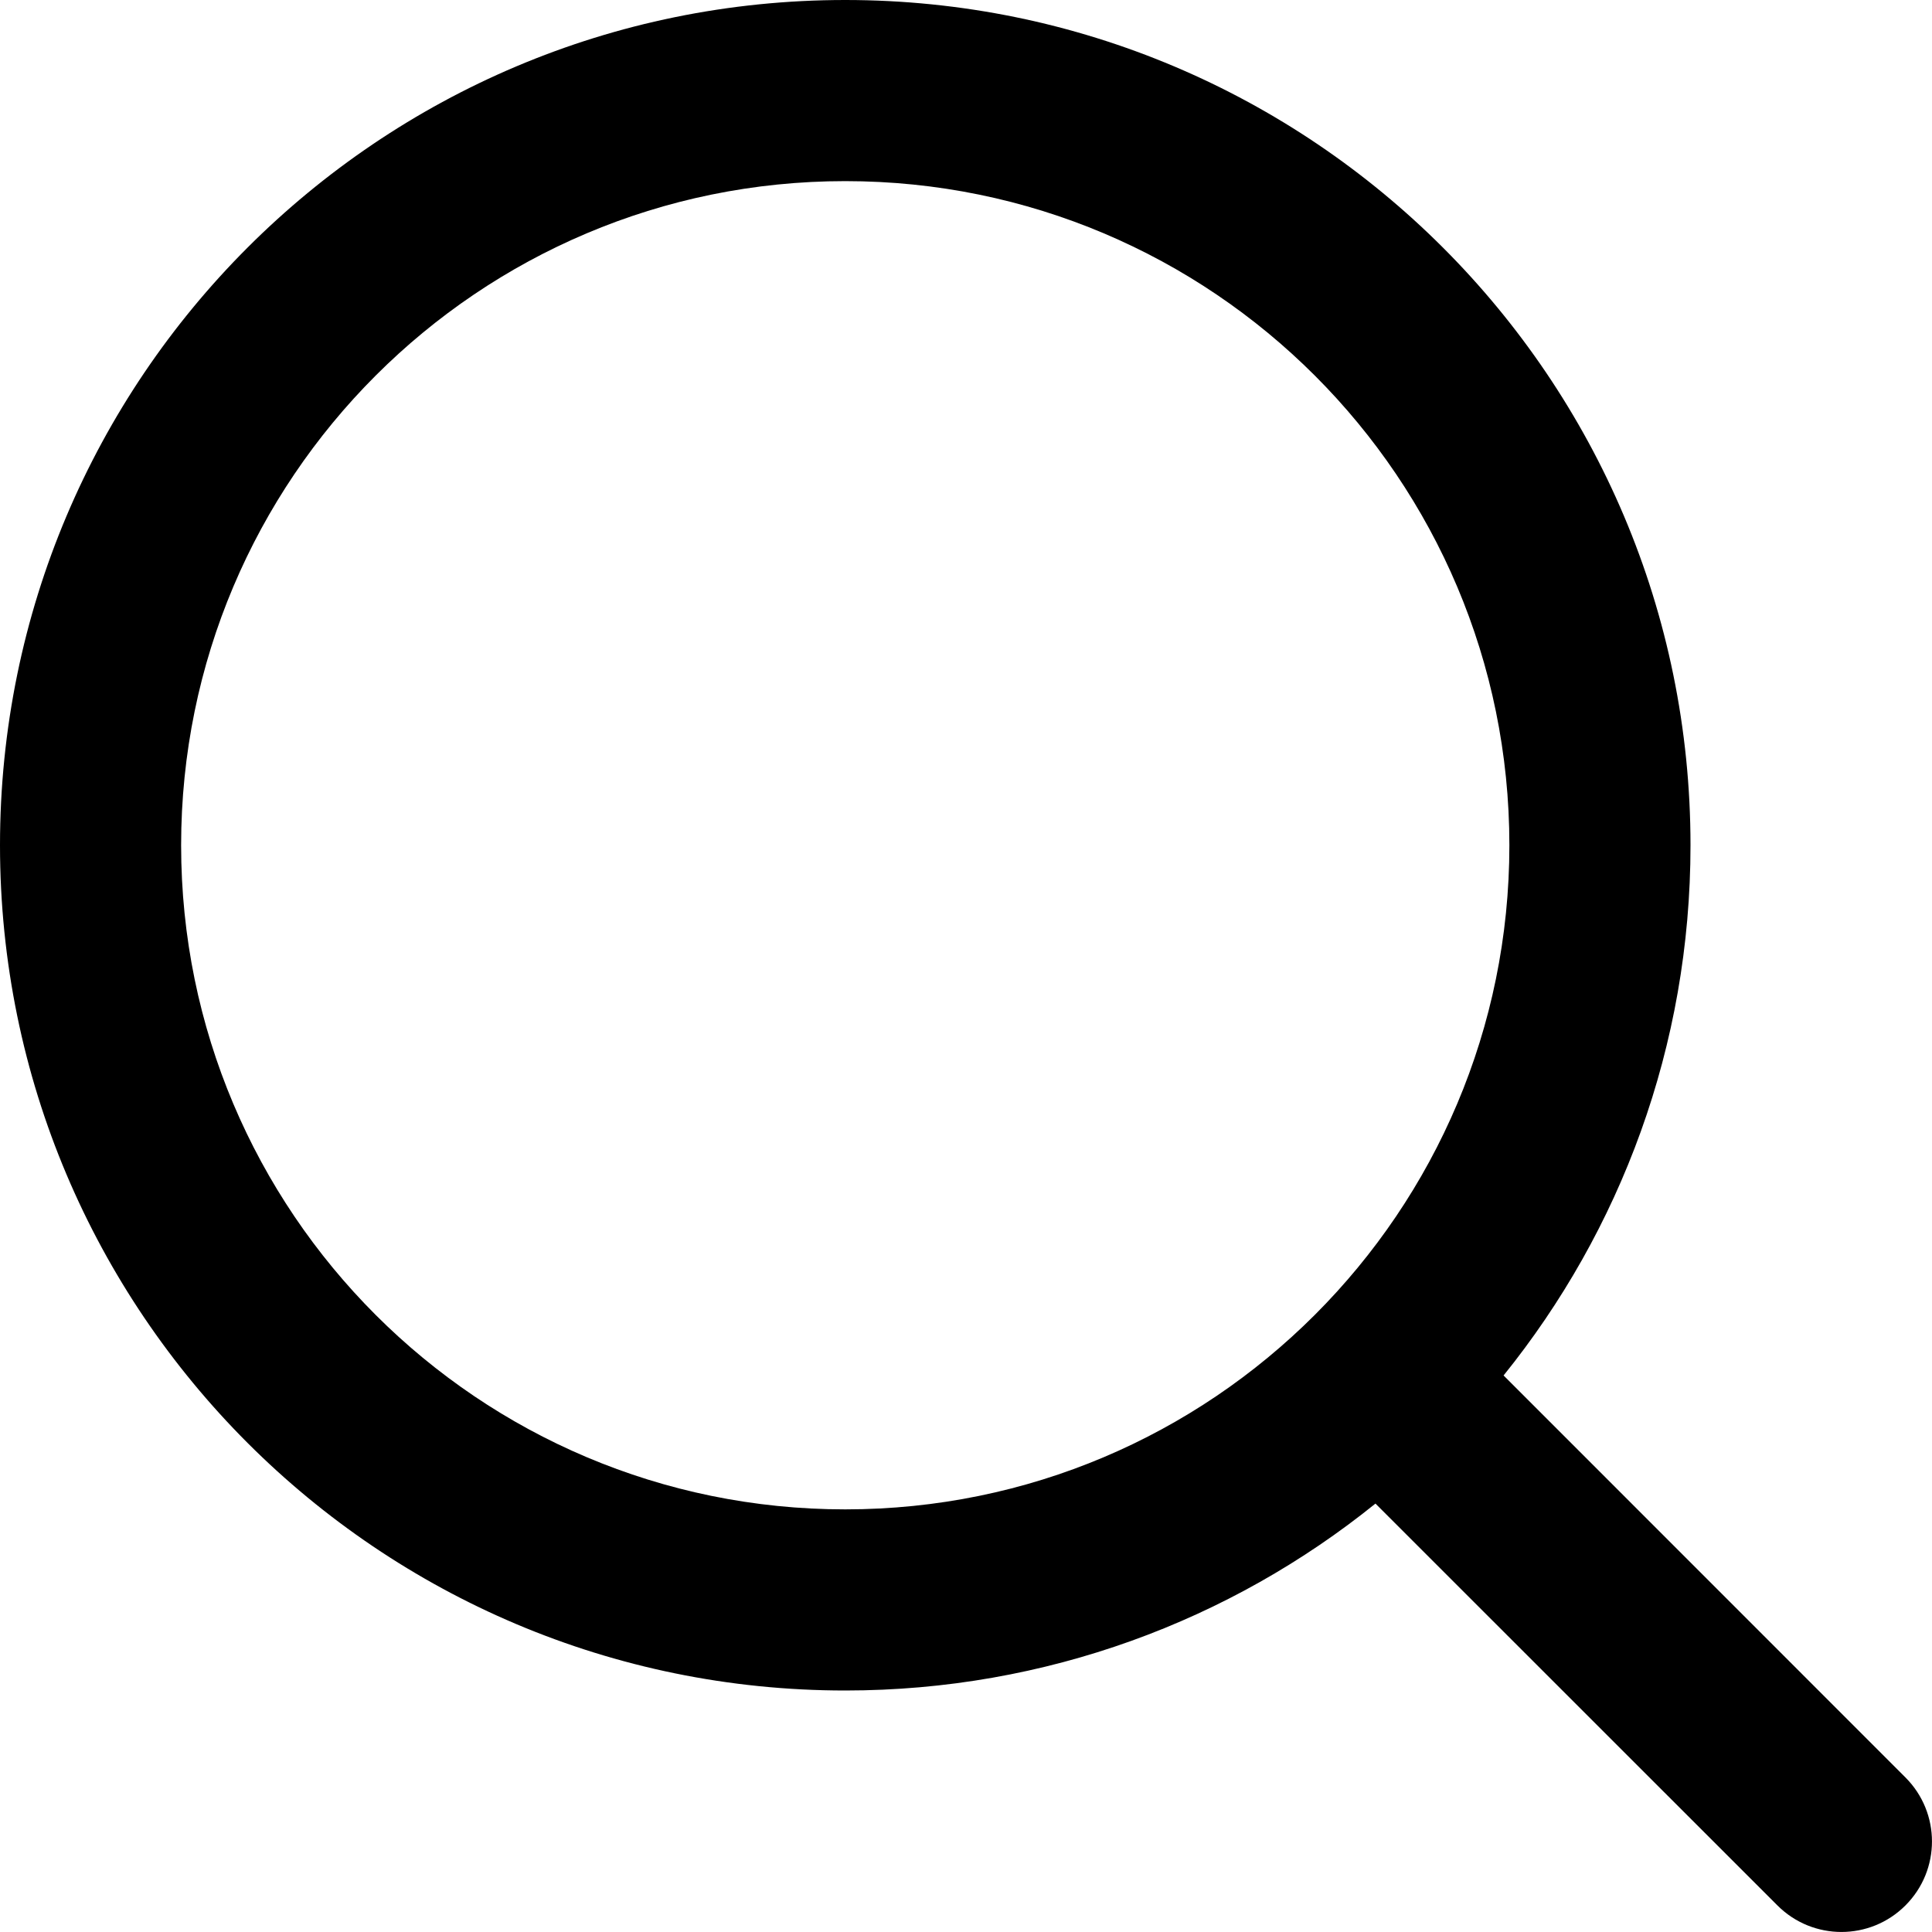
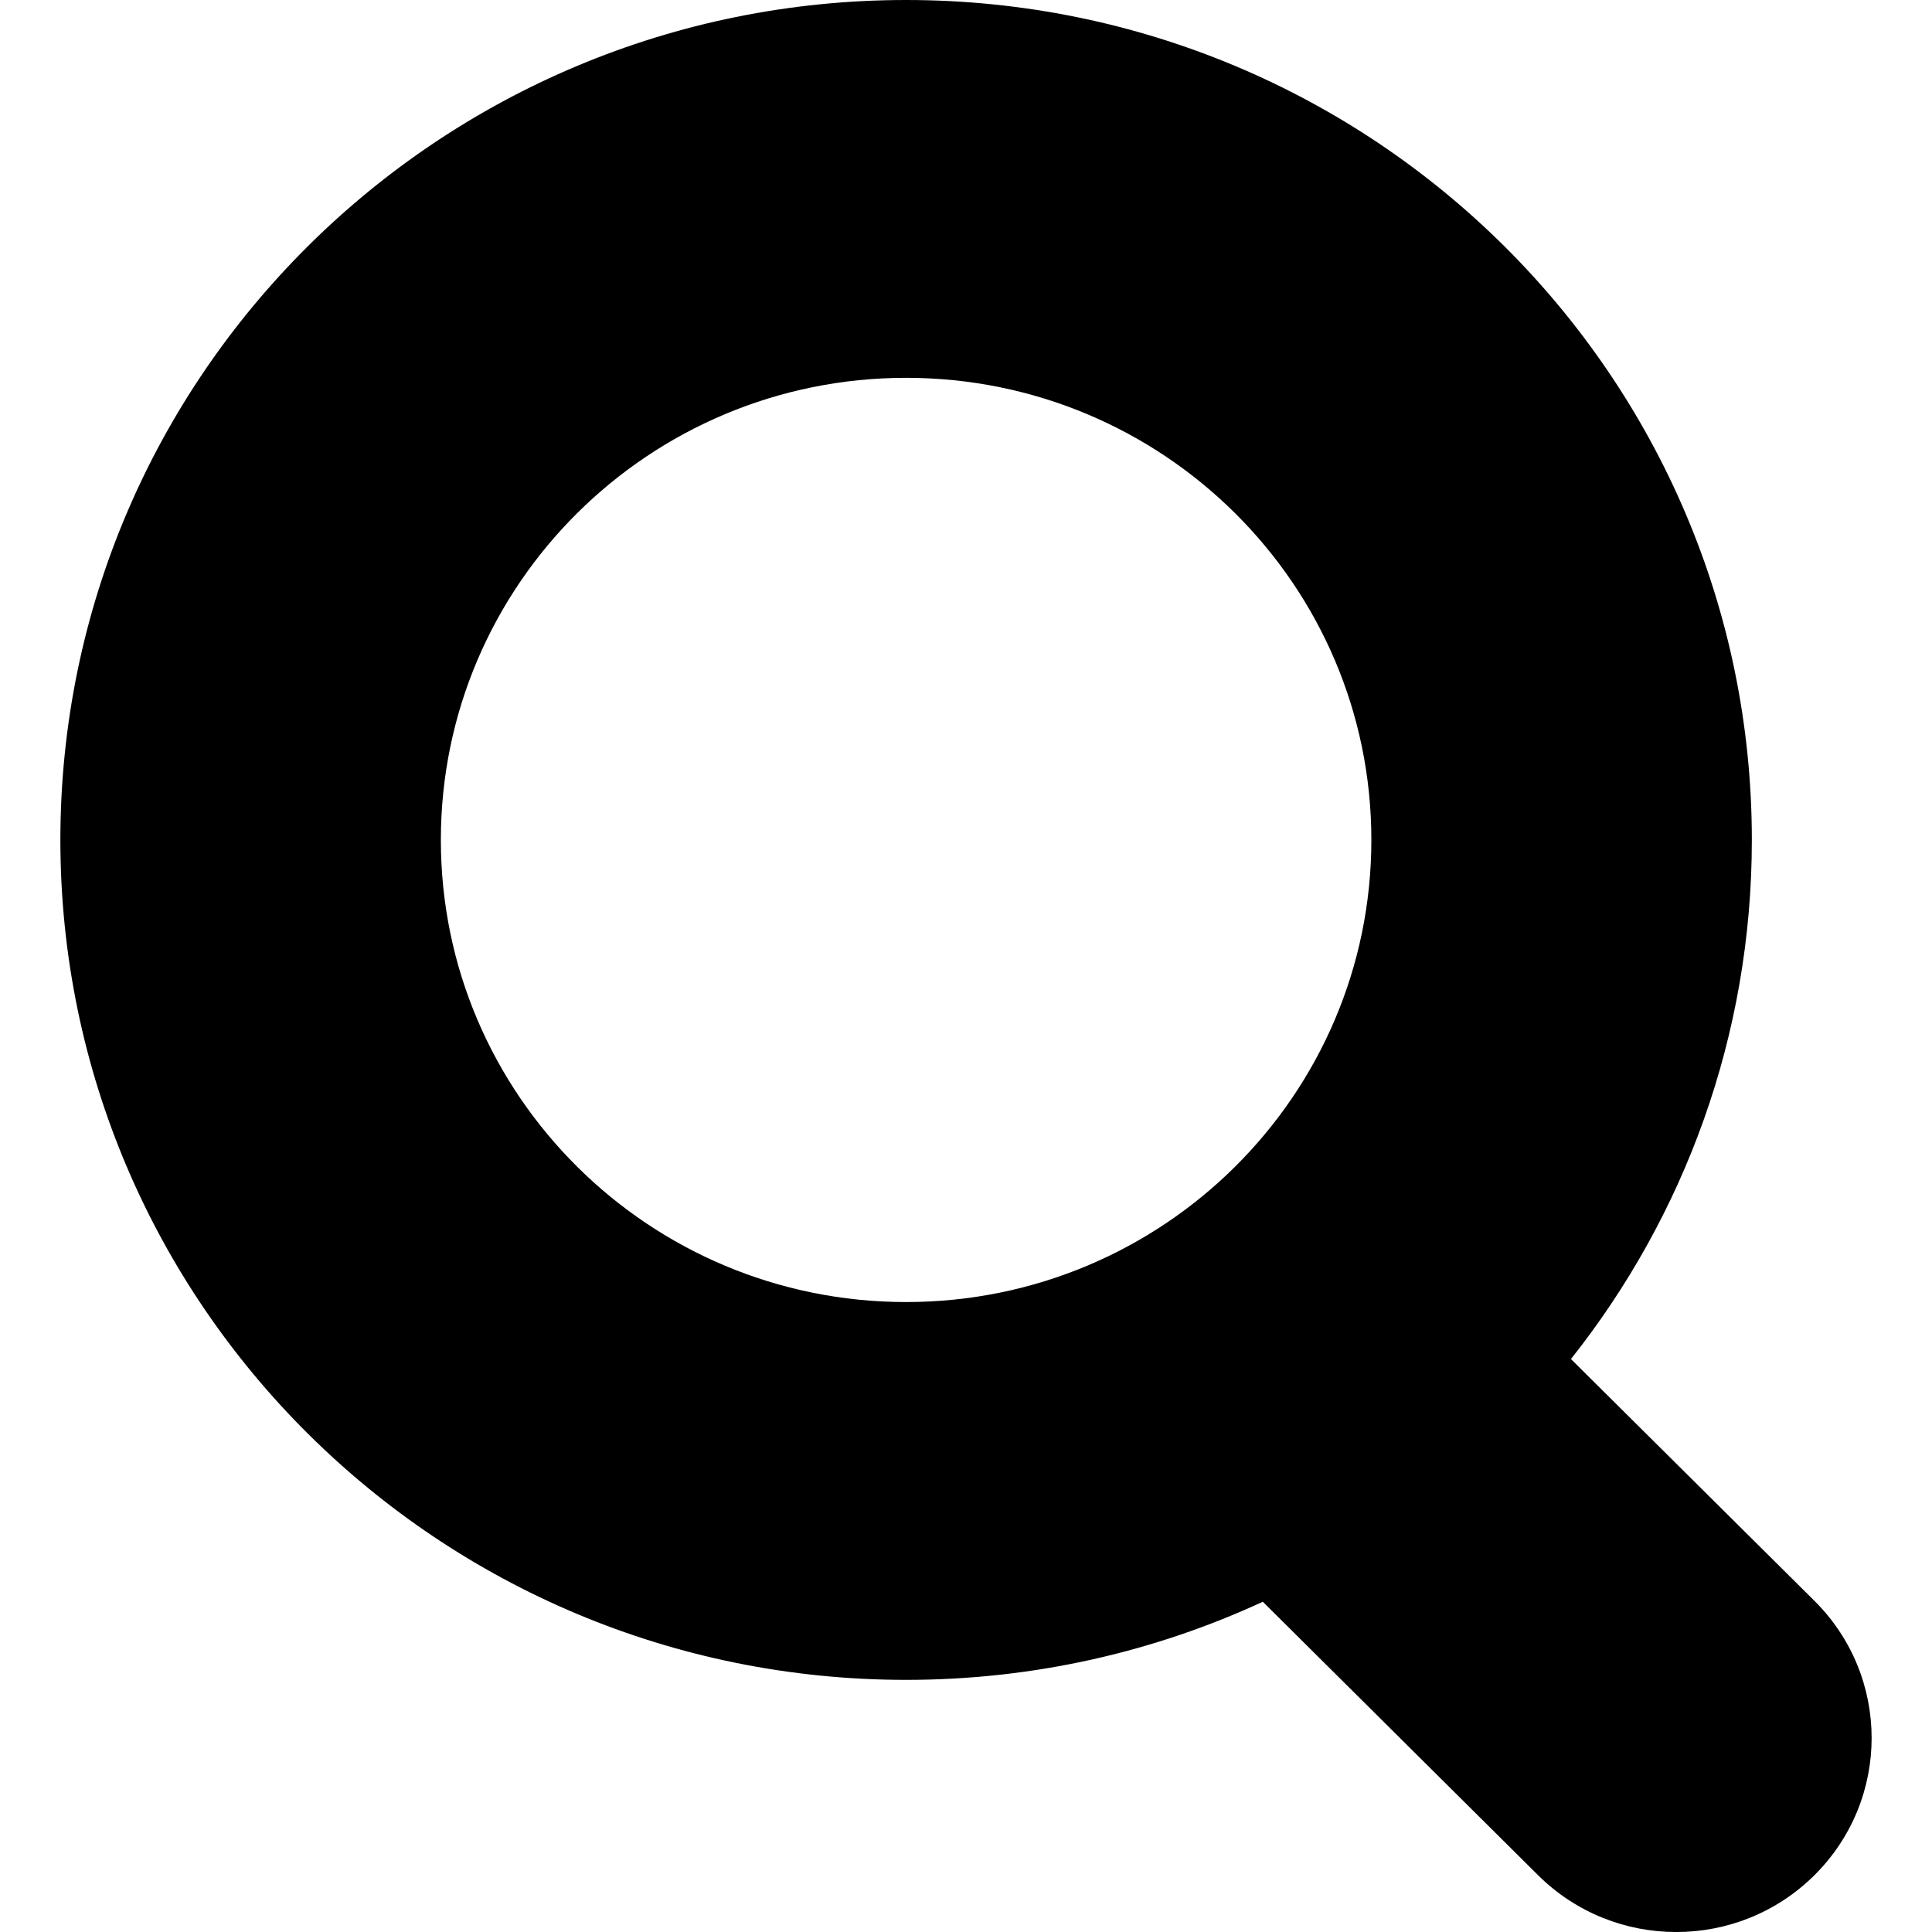
<svg xmlns="http://www.w3.org/2000/svg" width="16" height="16" viewBox="0 0 16 16" fill="none">
-   <path fill-rule="evenodd" clip-rule="evenodd" d="M7 1.5C3.962 1.5 1.5 3.962 1.5 7C1.5 10.038 3.962 12.5 7 12.5C8.519 12.5 9.893 11.885 10.889 10.889C11.885 9.893 12.5 8.519 12.5 7C12.5 3.962 10.038 1.5 7 1.5ZM0 7C0 3.134 3.134 0 7 0C10.866 0 14 3.134 14 7C14 8.663 13.42 10.191 12.452 11.391L15.78 14.72C16.073 15.013 16.073 15.487 15.78 15.78C15.487 16.073 15.013 16.073 14.72 15.78L11.391 12.452C10.191 13.42 8.663 14 7 14C3.134 14 0 10.866 0 7Z" fill="black" />
+   <path fill-rule="evenodd" clip-rule="evenodd" d="M10.458 13.265C9.56 13.68 8.559 13.912 7.504 13.912C3.636 13.912 0.5 10.798 0.5 6.956C0.5 3.114 3.636 0 7.504 0C11.372 0 14.508 3.114 14.508 6.956C14.508 8.579 13.948 10.072 13.01 11.255L15.026 13.257C15.658 13.885 15.658 14.902 15.026 15.53C14.394 16.157 13.37 16.157 12.738 15.53L10.458 13.265ZM11.357 6.956C11.357 9.069 9.632 10.783 7.504 10.783C5.376 10.783 3.651 9.069 3.651 6.956C3.651 4.843 5.376 3.129 7.504 3.129C9.632 3.129 11.357 4.843 11.357 6.956Z" fill="black" />
</svg>
